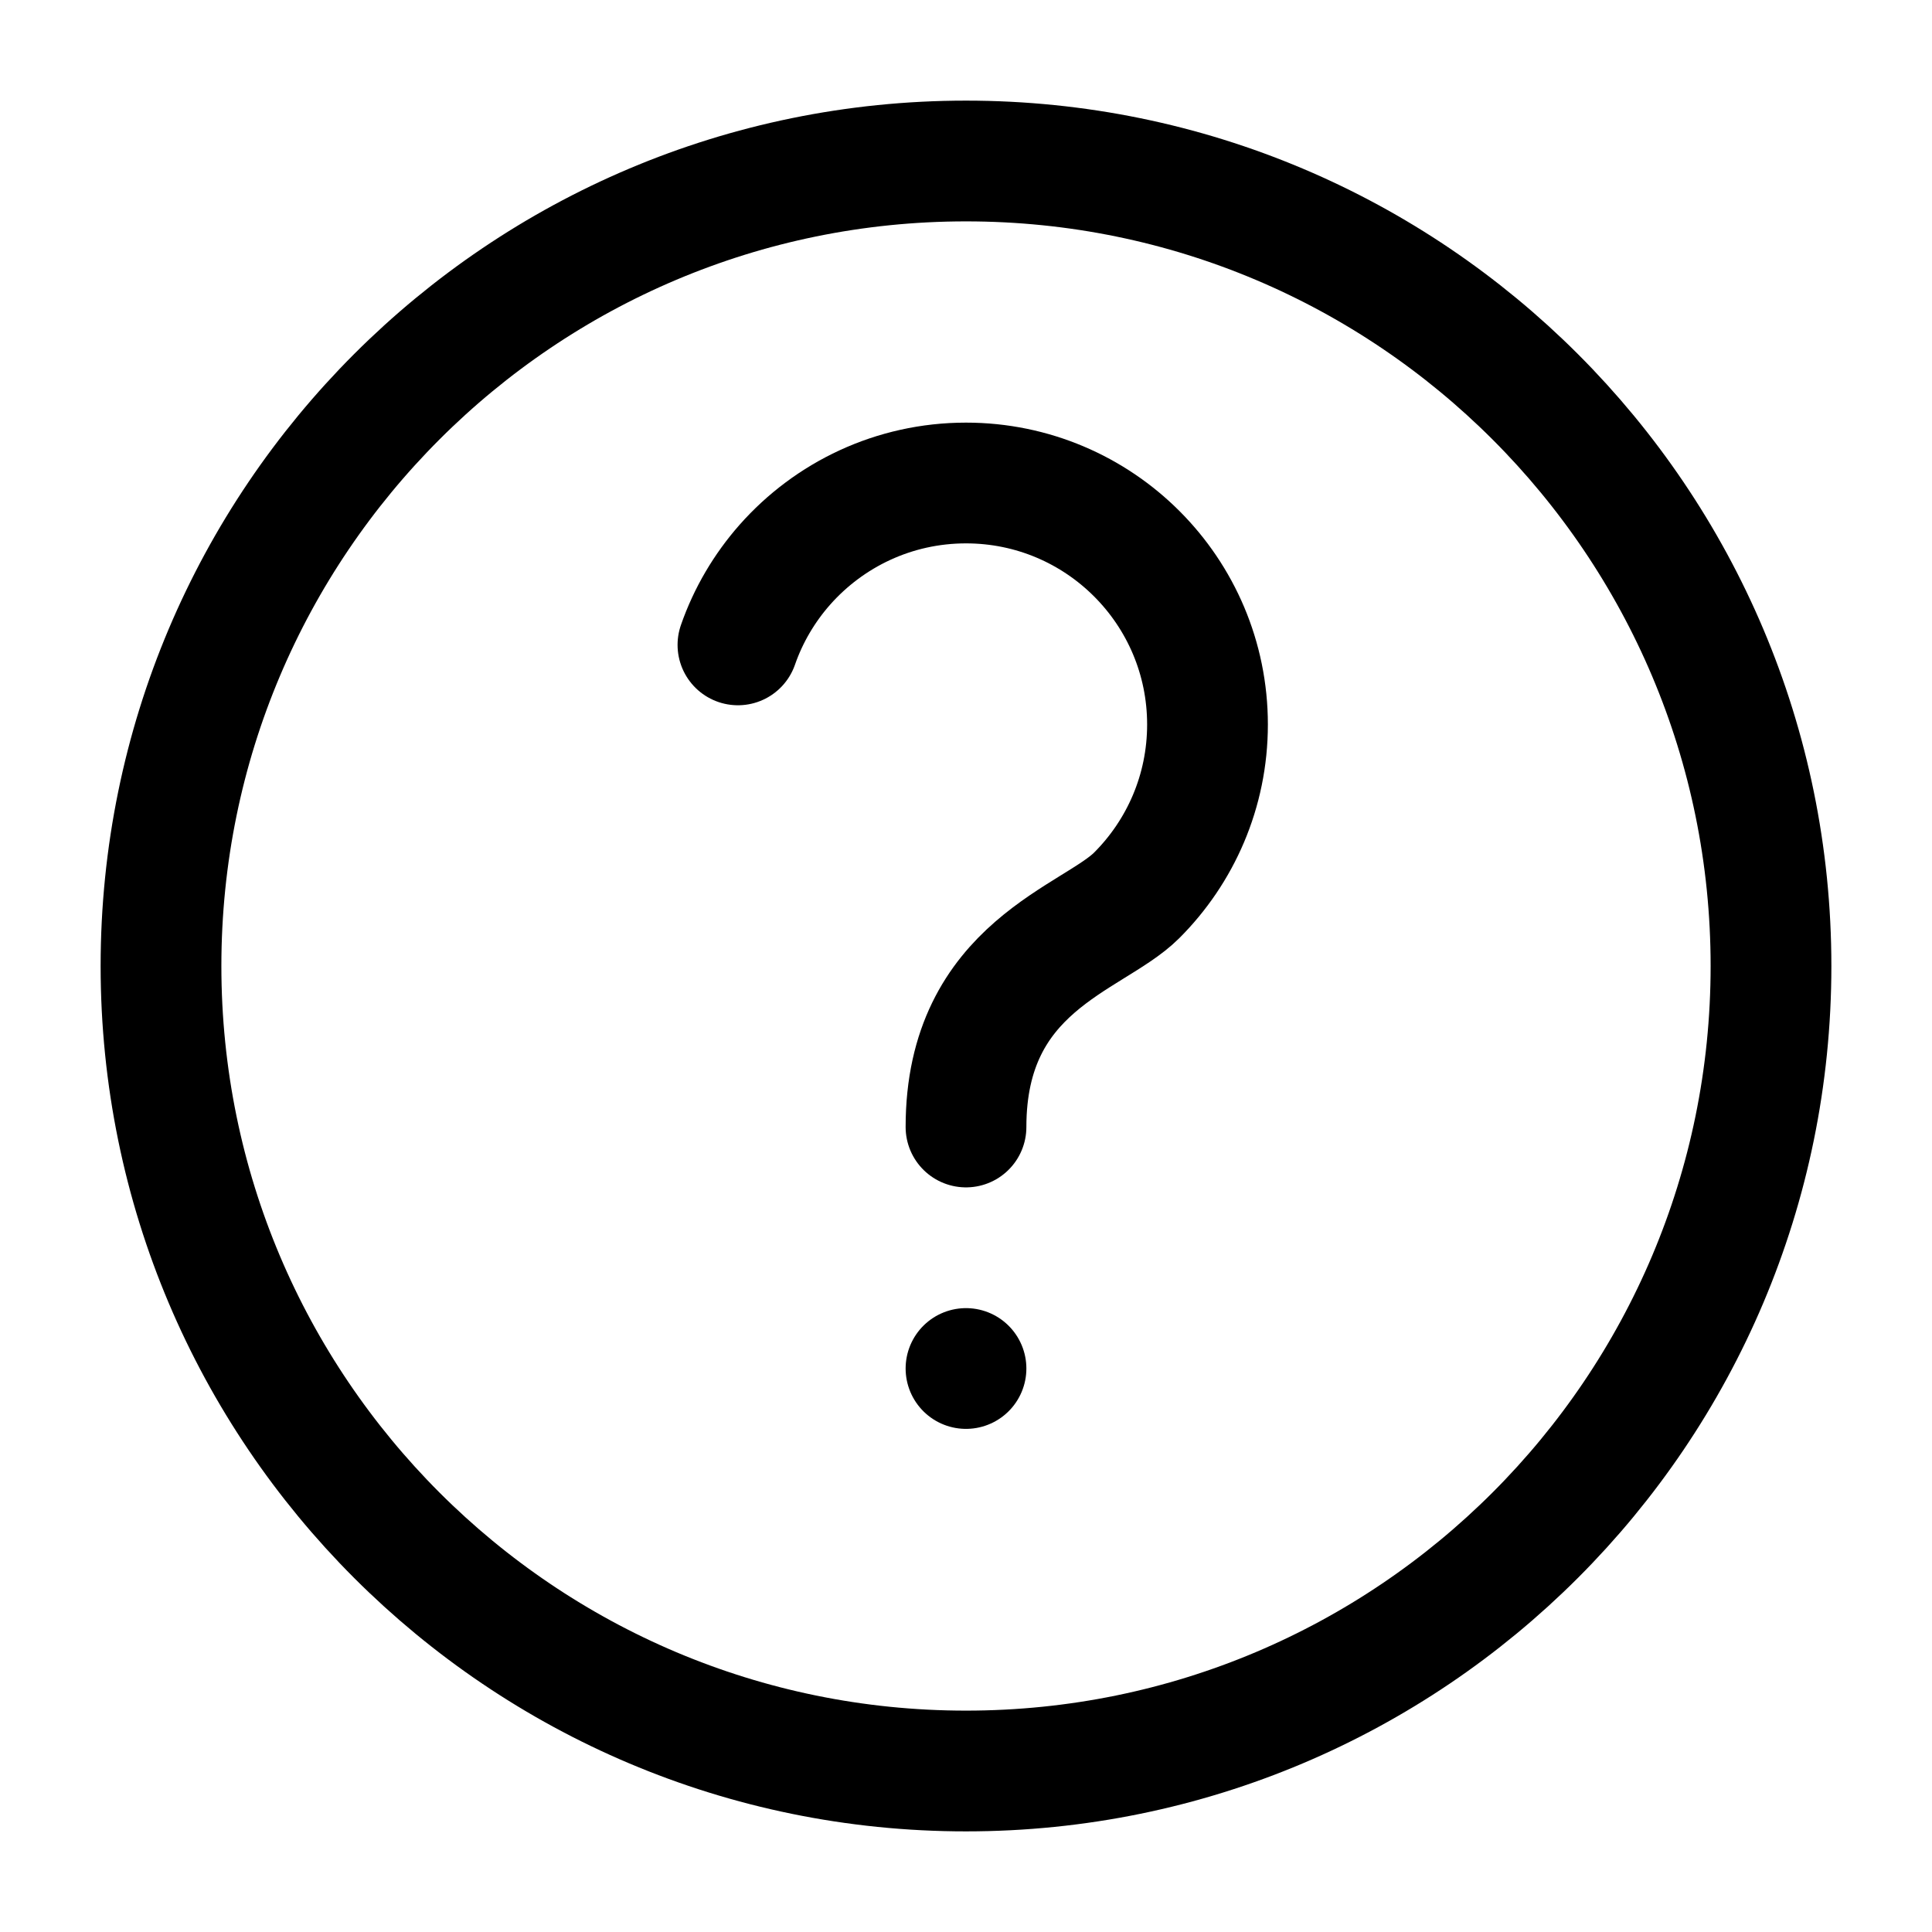
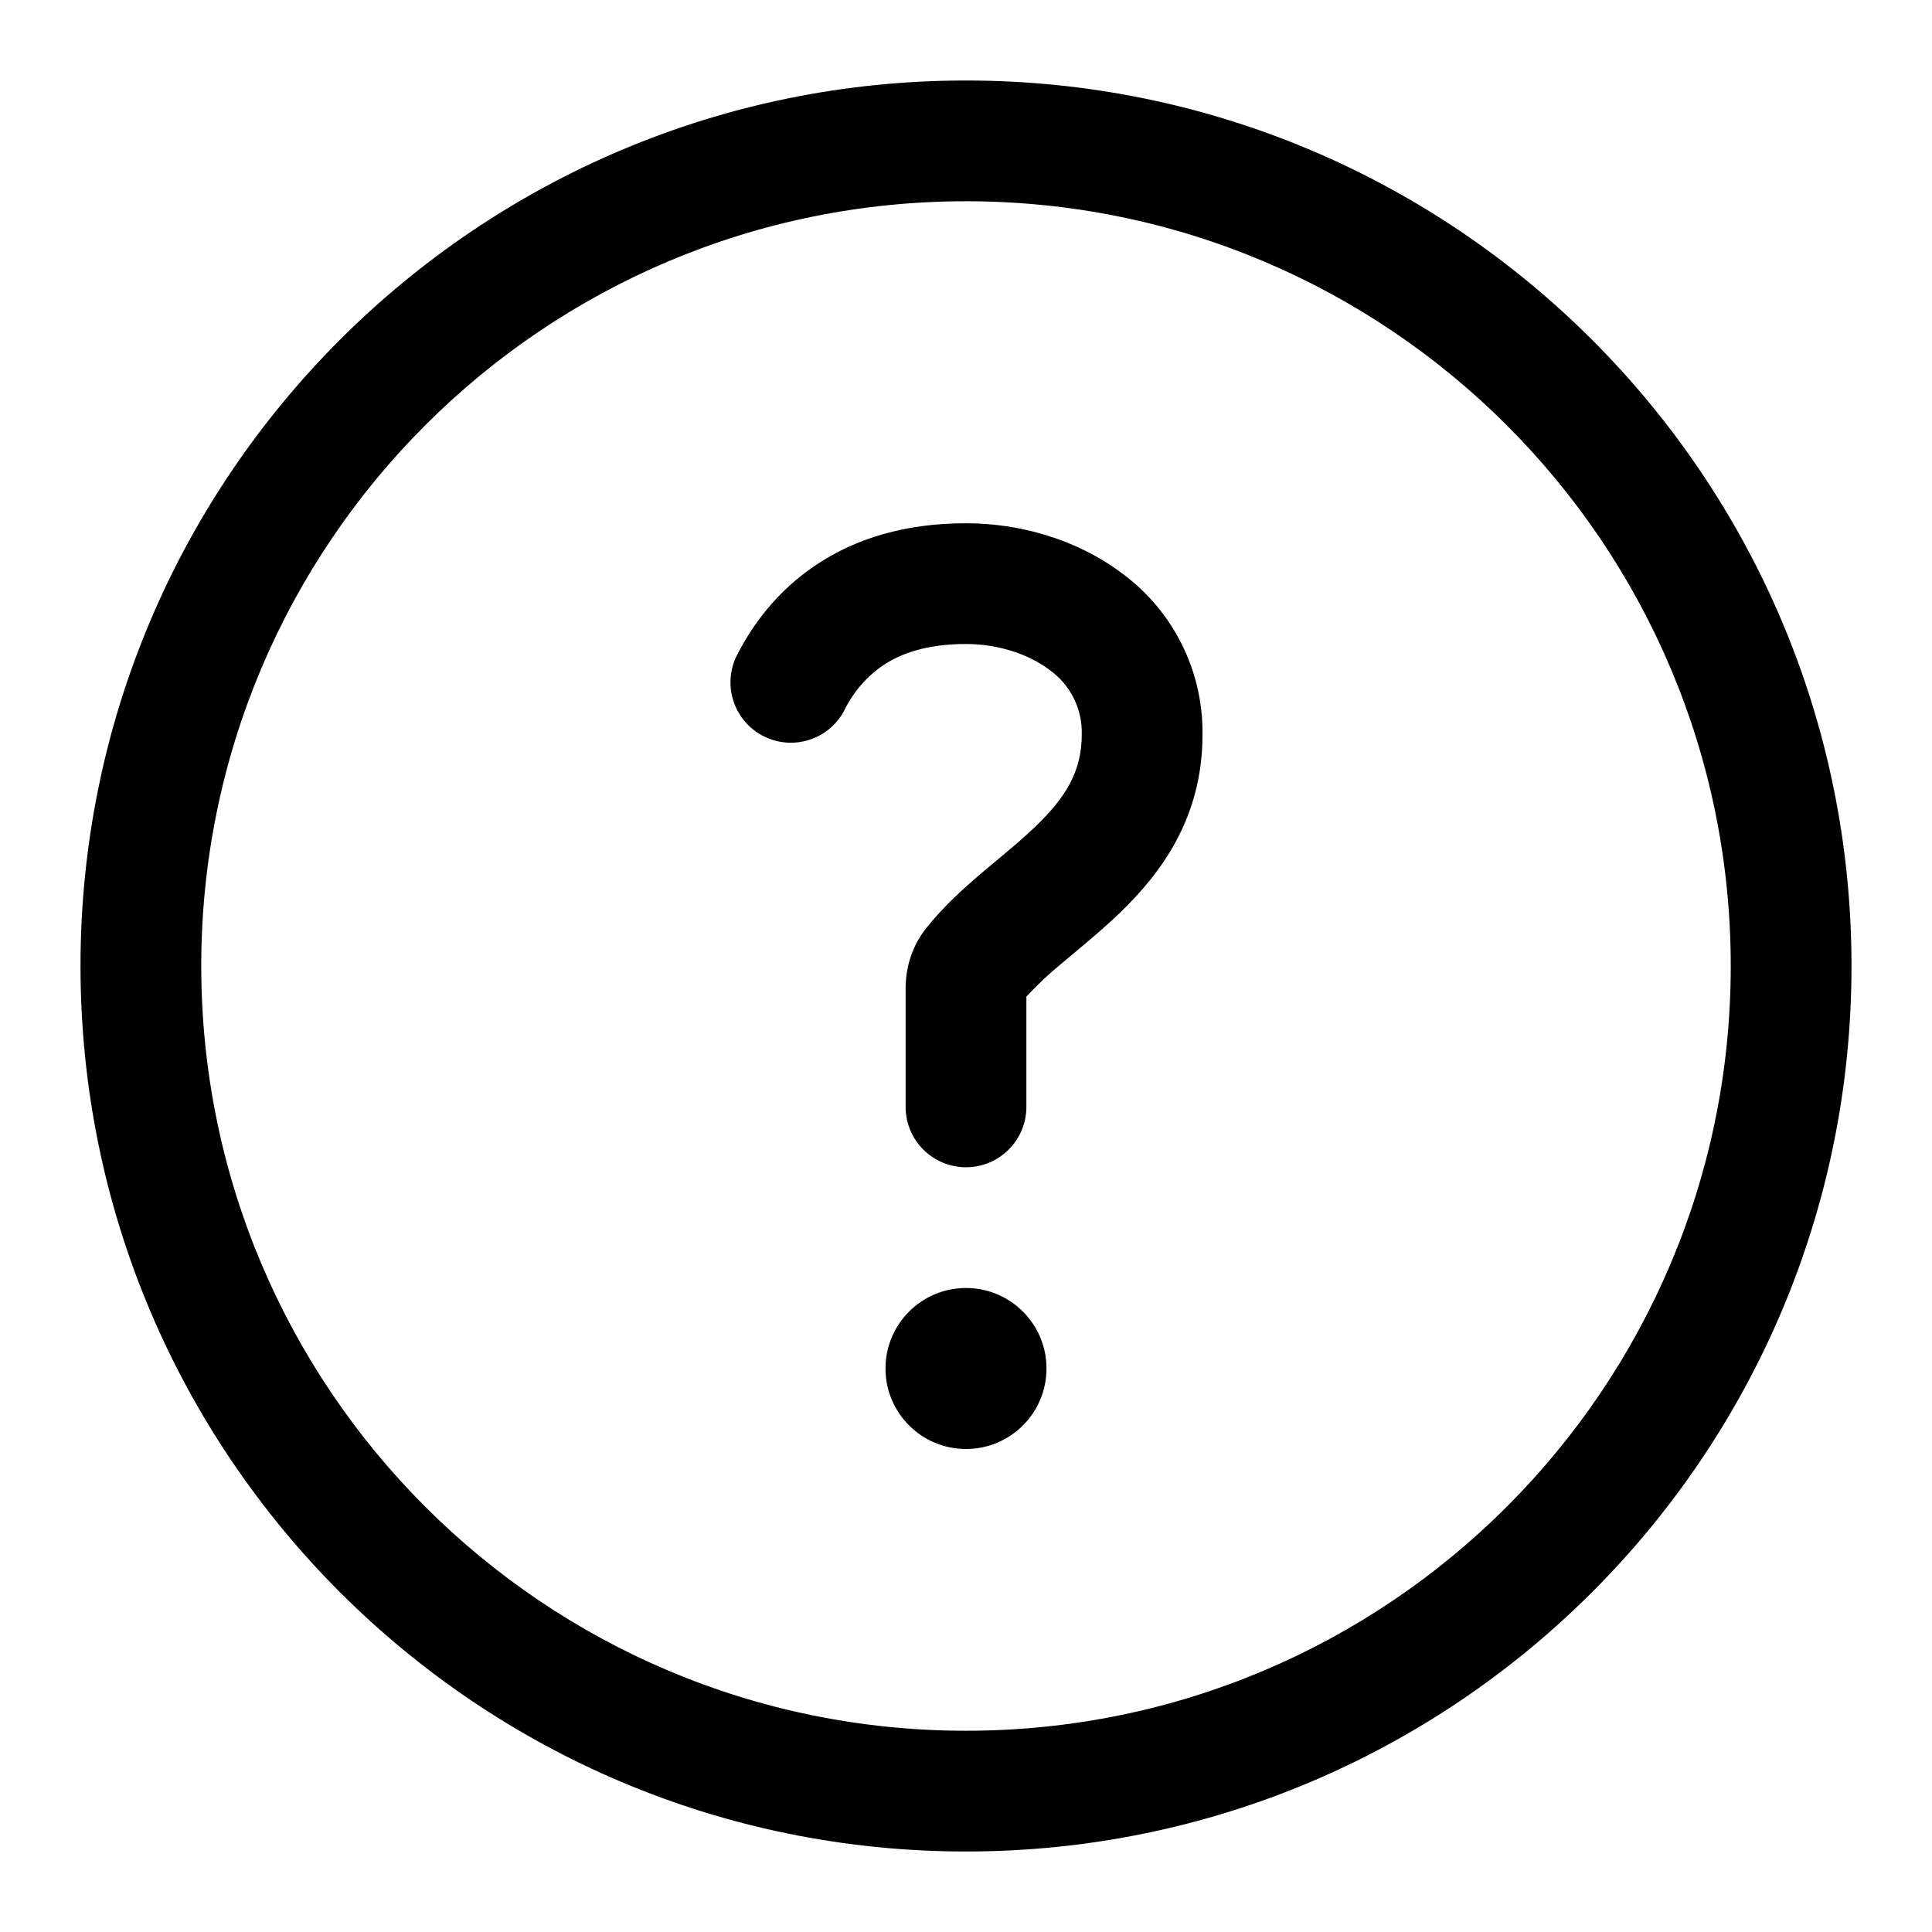
- <svg xmlns="http://www.w3.org/2000/svg" role="img" width="64px" height="64px" viewBox="0 0 24 24" aria-labelledby="helpIconTitle" stroke="#000" stroke-width="1.5" stroke-linecap="round" stroke-linejoin="round" fill="none" color="#000">
-   <path d="M12 14C12 12 13.576 11.665 14.119 11.124 14.663 10.581 15 9.83 15 9 15 7.343 13.657 6 12 6 11.104 6 10.3 6.393 9.75 7.015 9.496 7.303 9.296 7.64 9.167 8.011" />
-   <line x1="12" y1="17" x2="12" y2="17" />
-   <circle cx="12" cy="12" r="10" />
+ <svg xmlns="http://www.w3.org/2000/svg" viewBox="0 0 24 24" width="24" height="24">
+   <path d="M10.97 8.265a1.45 1.45 0 0 0-.487.57.75.75 0 0 1-1.341-.67c.2-.402.513-.826.997-1.148C10.627 6.69 11.244 6.5 12 6.5c.658 0 1.369.195 1.934.619a2.45 2.45 0 0 1 1.004 2.006c0 1.033-.513 1.72-1.027 2.215-.19.183-.399.358-.579.508l-.147.123a4.329 4.329 0 0 0-.435.409v1.37a.75.75 0 1 1-1.5 0v-1.473c0-.237.067-.504.247-.736.22-.28.486-.517.718-.714l.183-.153.001-.001c.172-.143.324-.27.47-.412.368-.355.569-.676.569-1.136a.953.953 0 0 0-.404-.806C12.766 8.118 12.384 8 12 8c-.494 0-.814.121-1.03.265ZM13 17a1 1 0 1 1-2 0 1 1 0 0 1 2 0Z" />
+   <path d="M12 1c6.075 0 11 4.925 11 11s-4.925 11-11 11S1 18.075 1 12 5.925 1 12 1ZM2.5 12a9.5 9.5 0 0 0 9.5 9.5 9.5 9.5 0 0 0 9.5-9.5A9.5 9.5 0 0 0 12 2.5 9.5 9.5 0 0 0 2.5 12Z" />
</svg>
